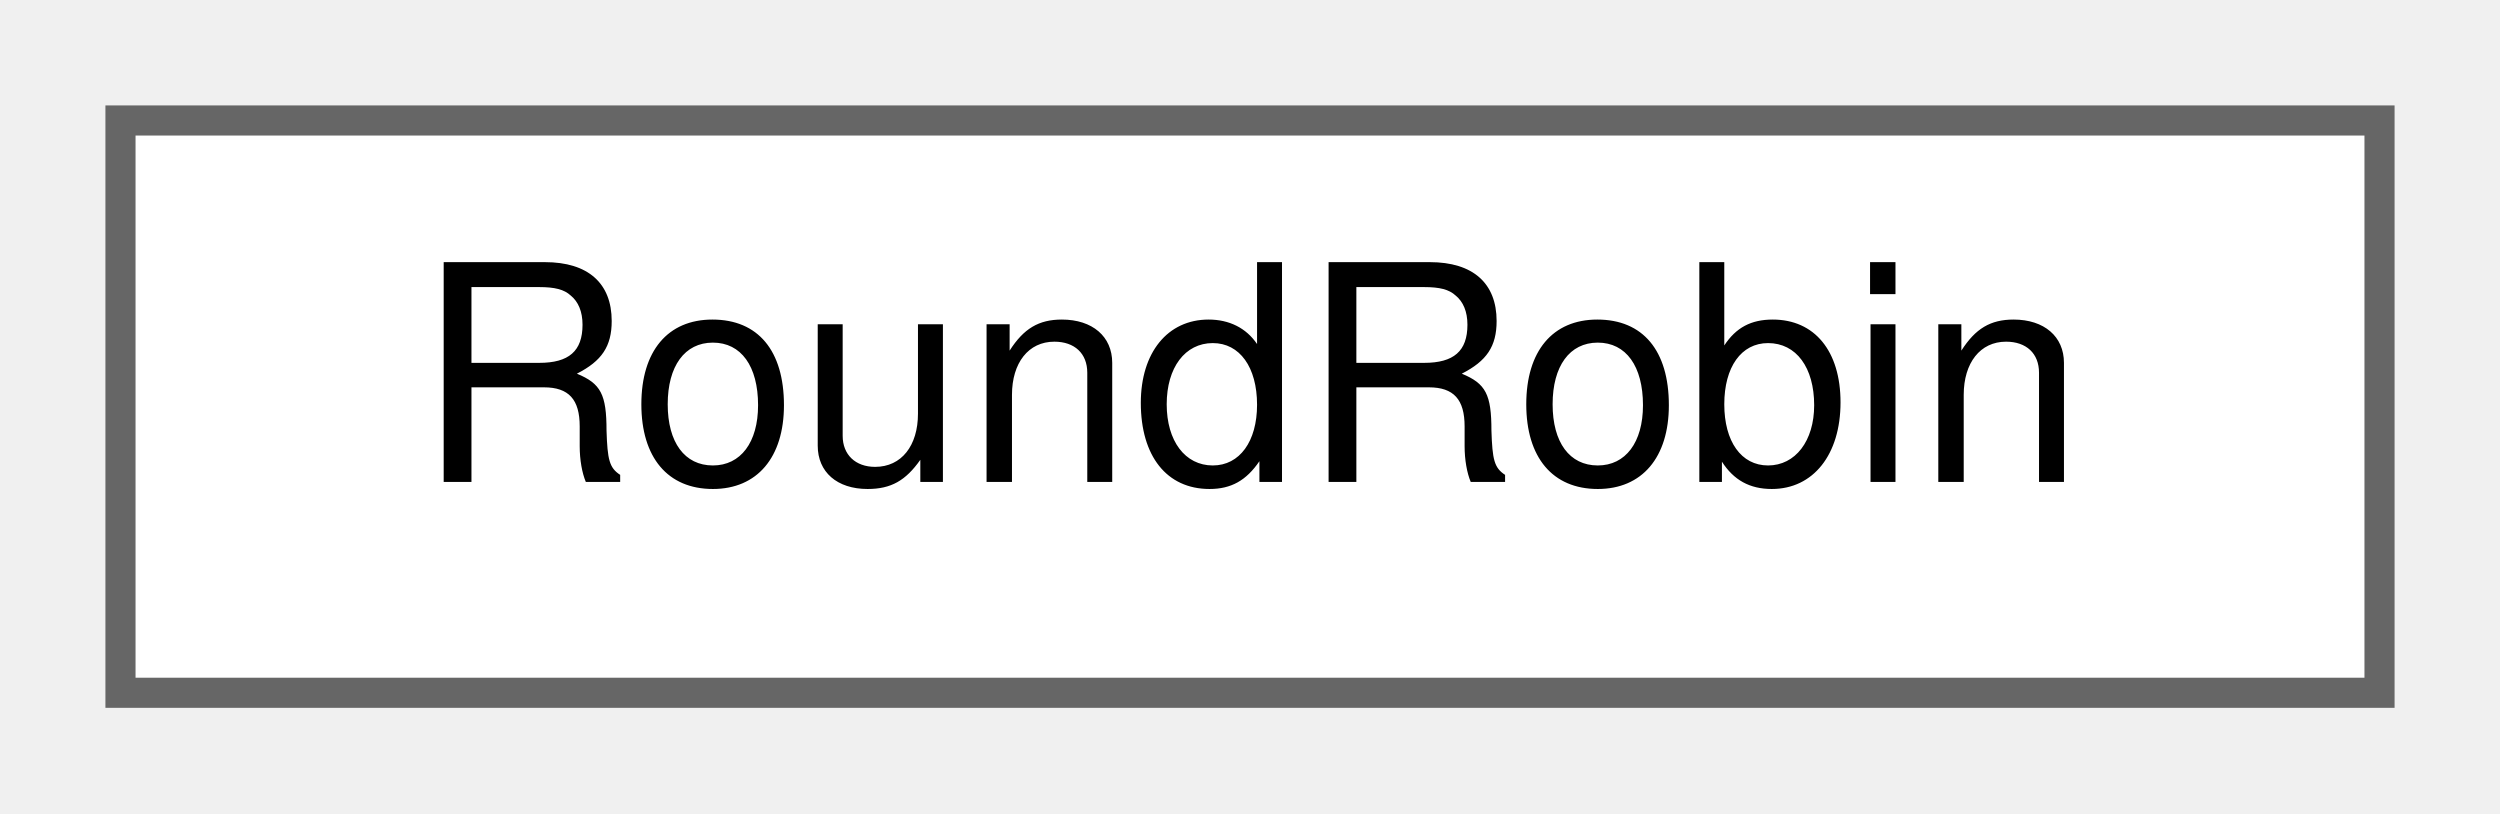
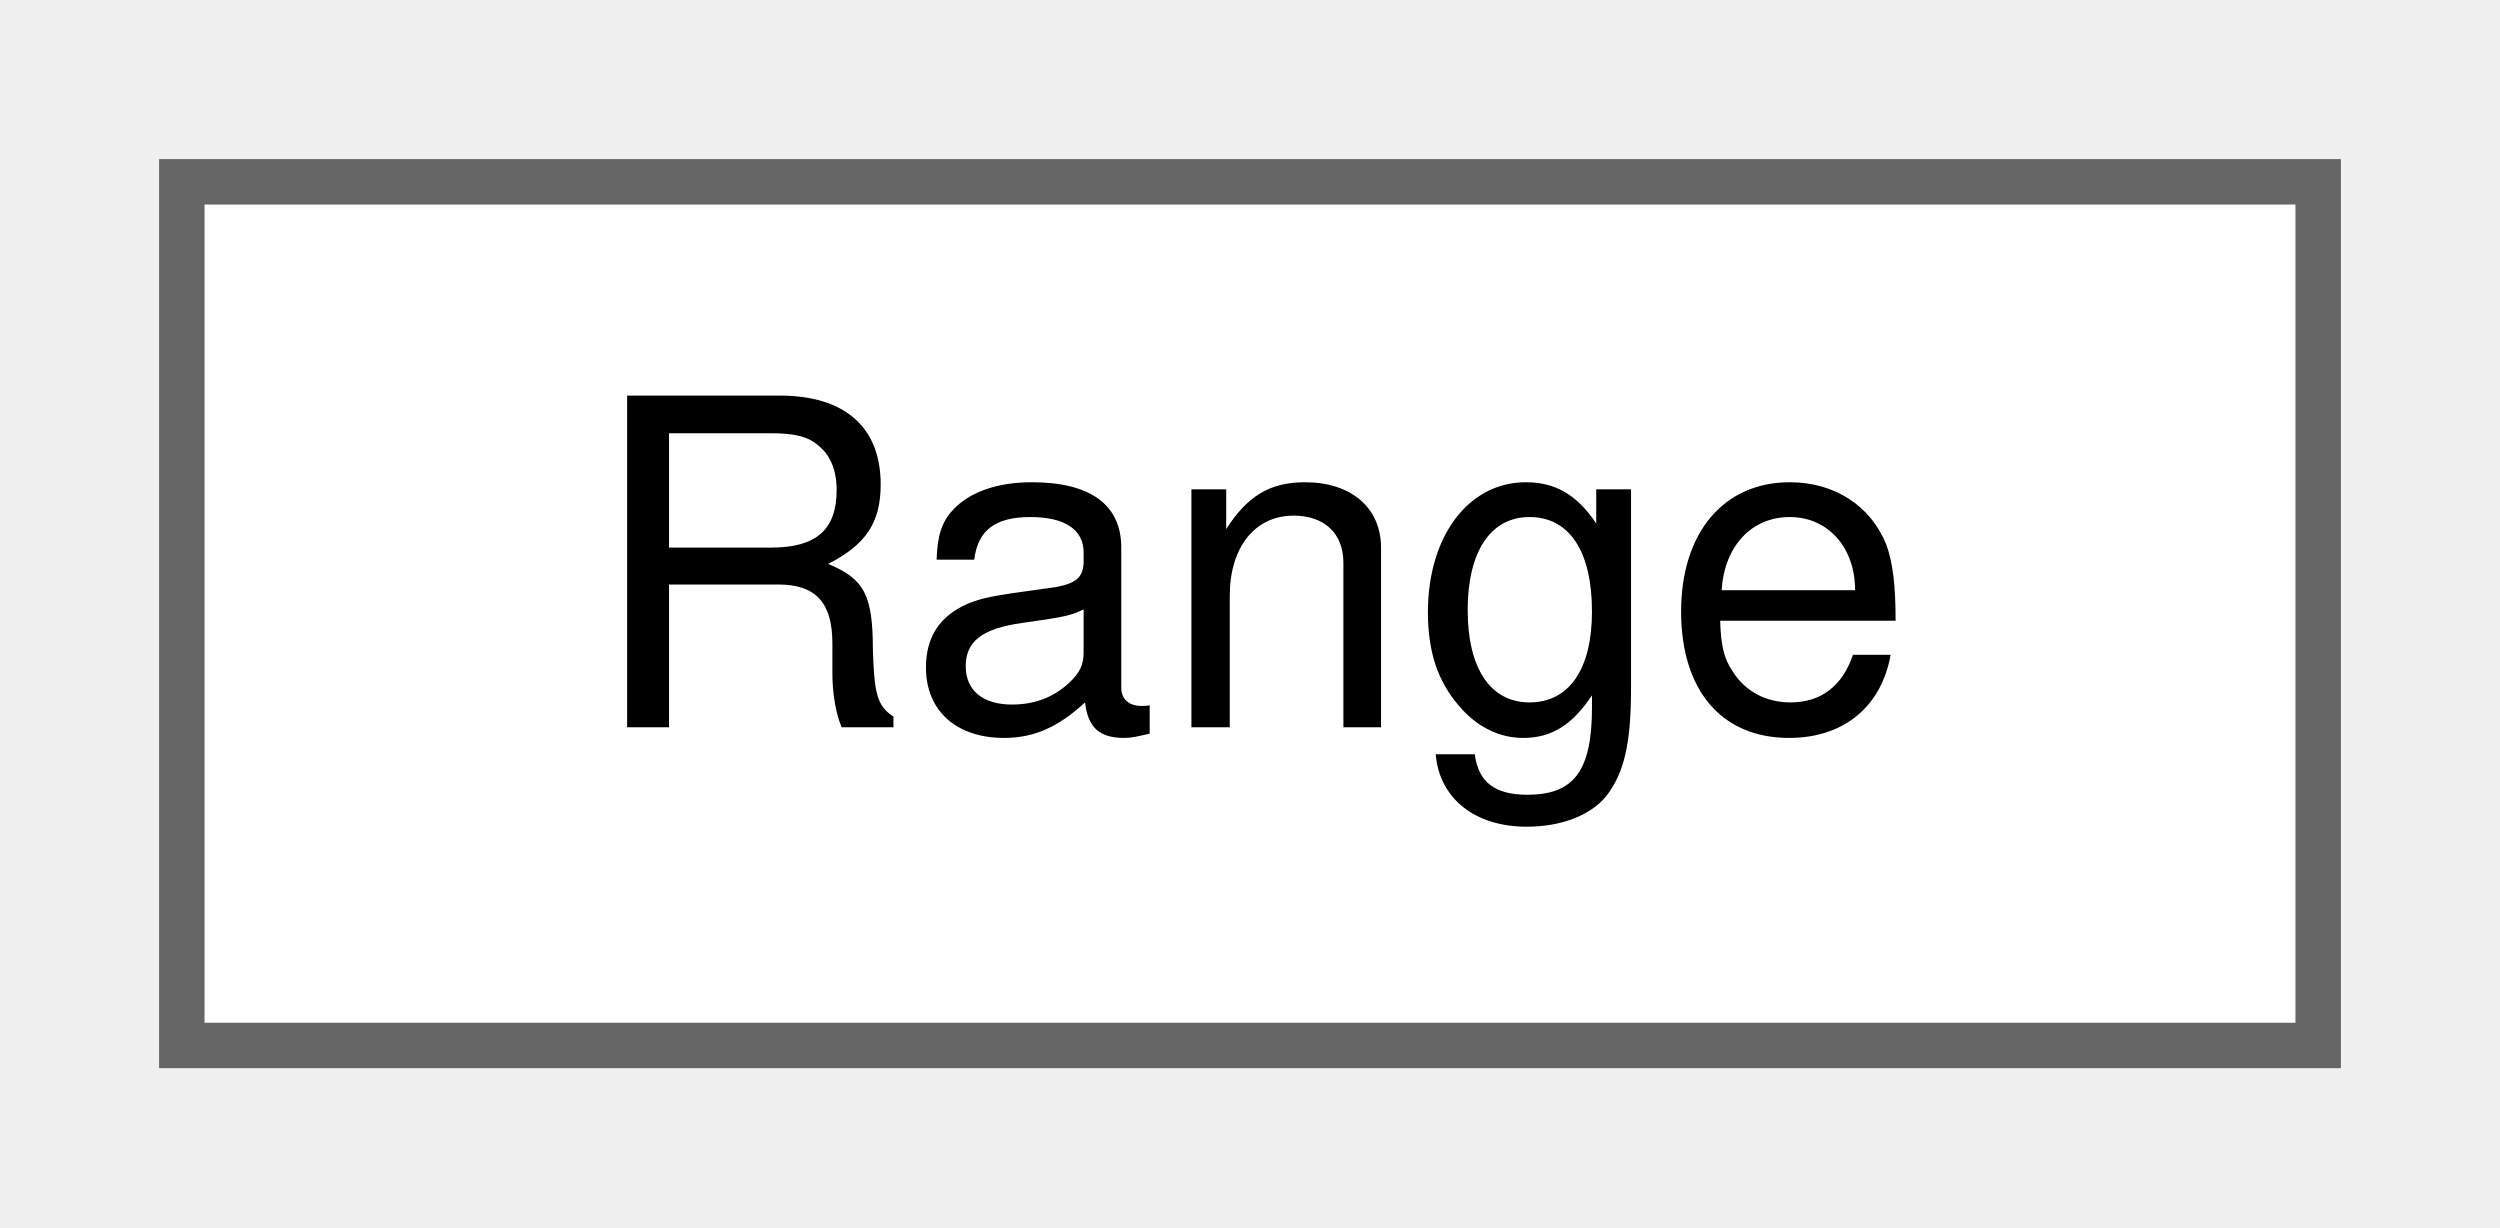
- <svg xmlns="http://www.w3.org/2000/svg" xmlns:xlink="http://www.w3.org/1999/xlink" width="83pt" height="27pt" viewBox="0.00 0.00 83.00 27.00">
+ <svg xmlns="http://www.w3.org/2000/svg" xmlns:xlink="http://www.w3.org/1999/xlink" width="55pt" height="27pt" viewBox="0.00 0.00 55.00 27.00">
  <g id="graph0" class="graph" transform="scale(1 1) rotate(0) translate(4 23)">
    <g id="Node000000" class="node">
      <g id="a_Node000000">
-         <a xlink:href="classRoundRobin.html" target="_top" xlink:title="Round-robin index generator over a half-open range [lo, hi)">
-           <polygon fill="white" stroke="#666666" points="75,-19 0,-19 0,0 75,0 75,-19" />
-           <text text-anchor="middle" x="37.5" y="-7" font-family="Helvetica,sans-Serif" font-size="10.00">RoundRobin</text>
+         <a xlink:href="structRange.html" target="_top" xlink:title="Index range [start, end) with step for slicing views.">
+           <polygon fill="white" stroke="#666666" points="47,-19 0,-19 0,0 47,0 47,-19" />
+           <text text-anchor="middle" x="23.5" y="-7" font-family="Helvetica,sans-Serif" font-size="10.00">Range</text>
        </a>
      </g>
    </g>
  </g>
</svg>
